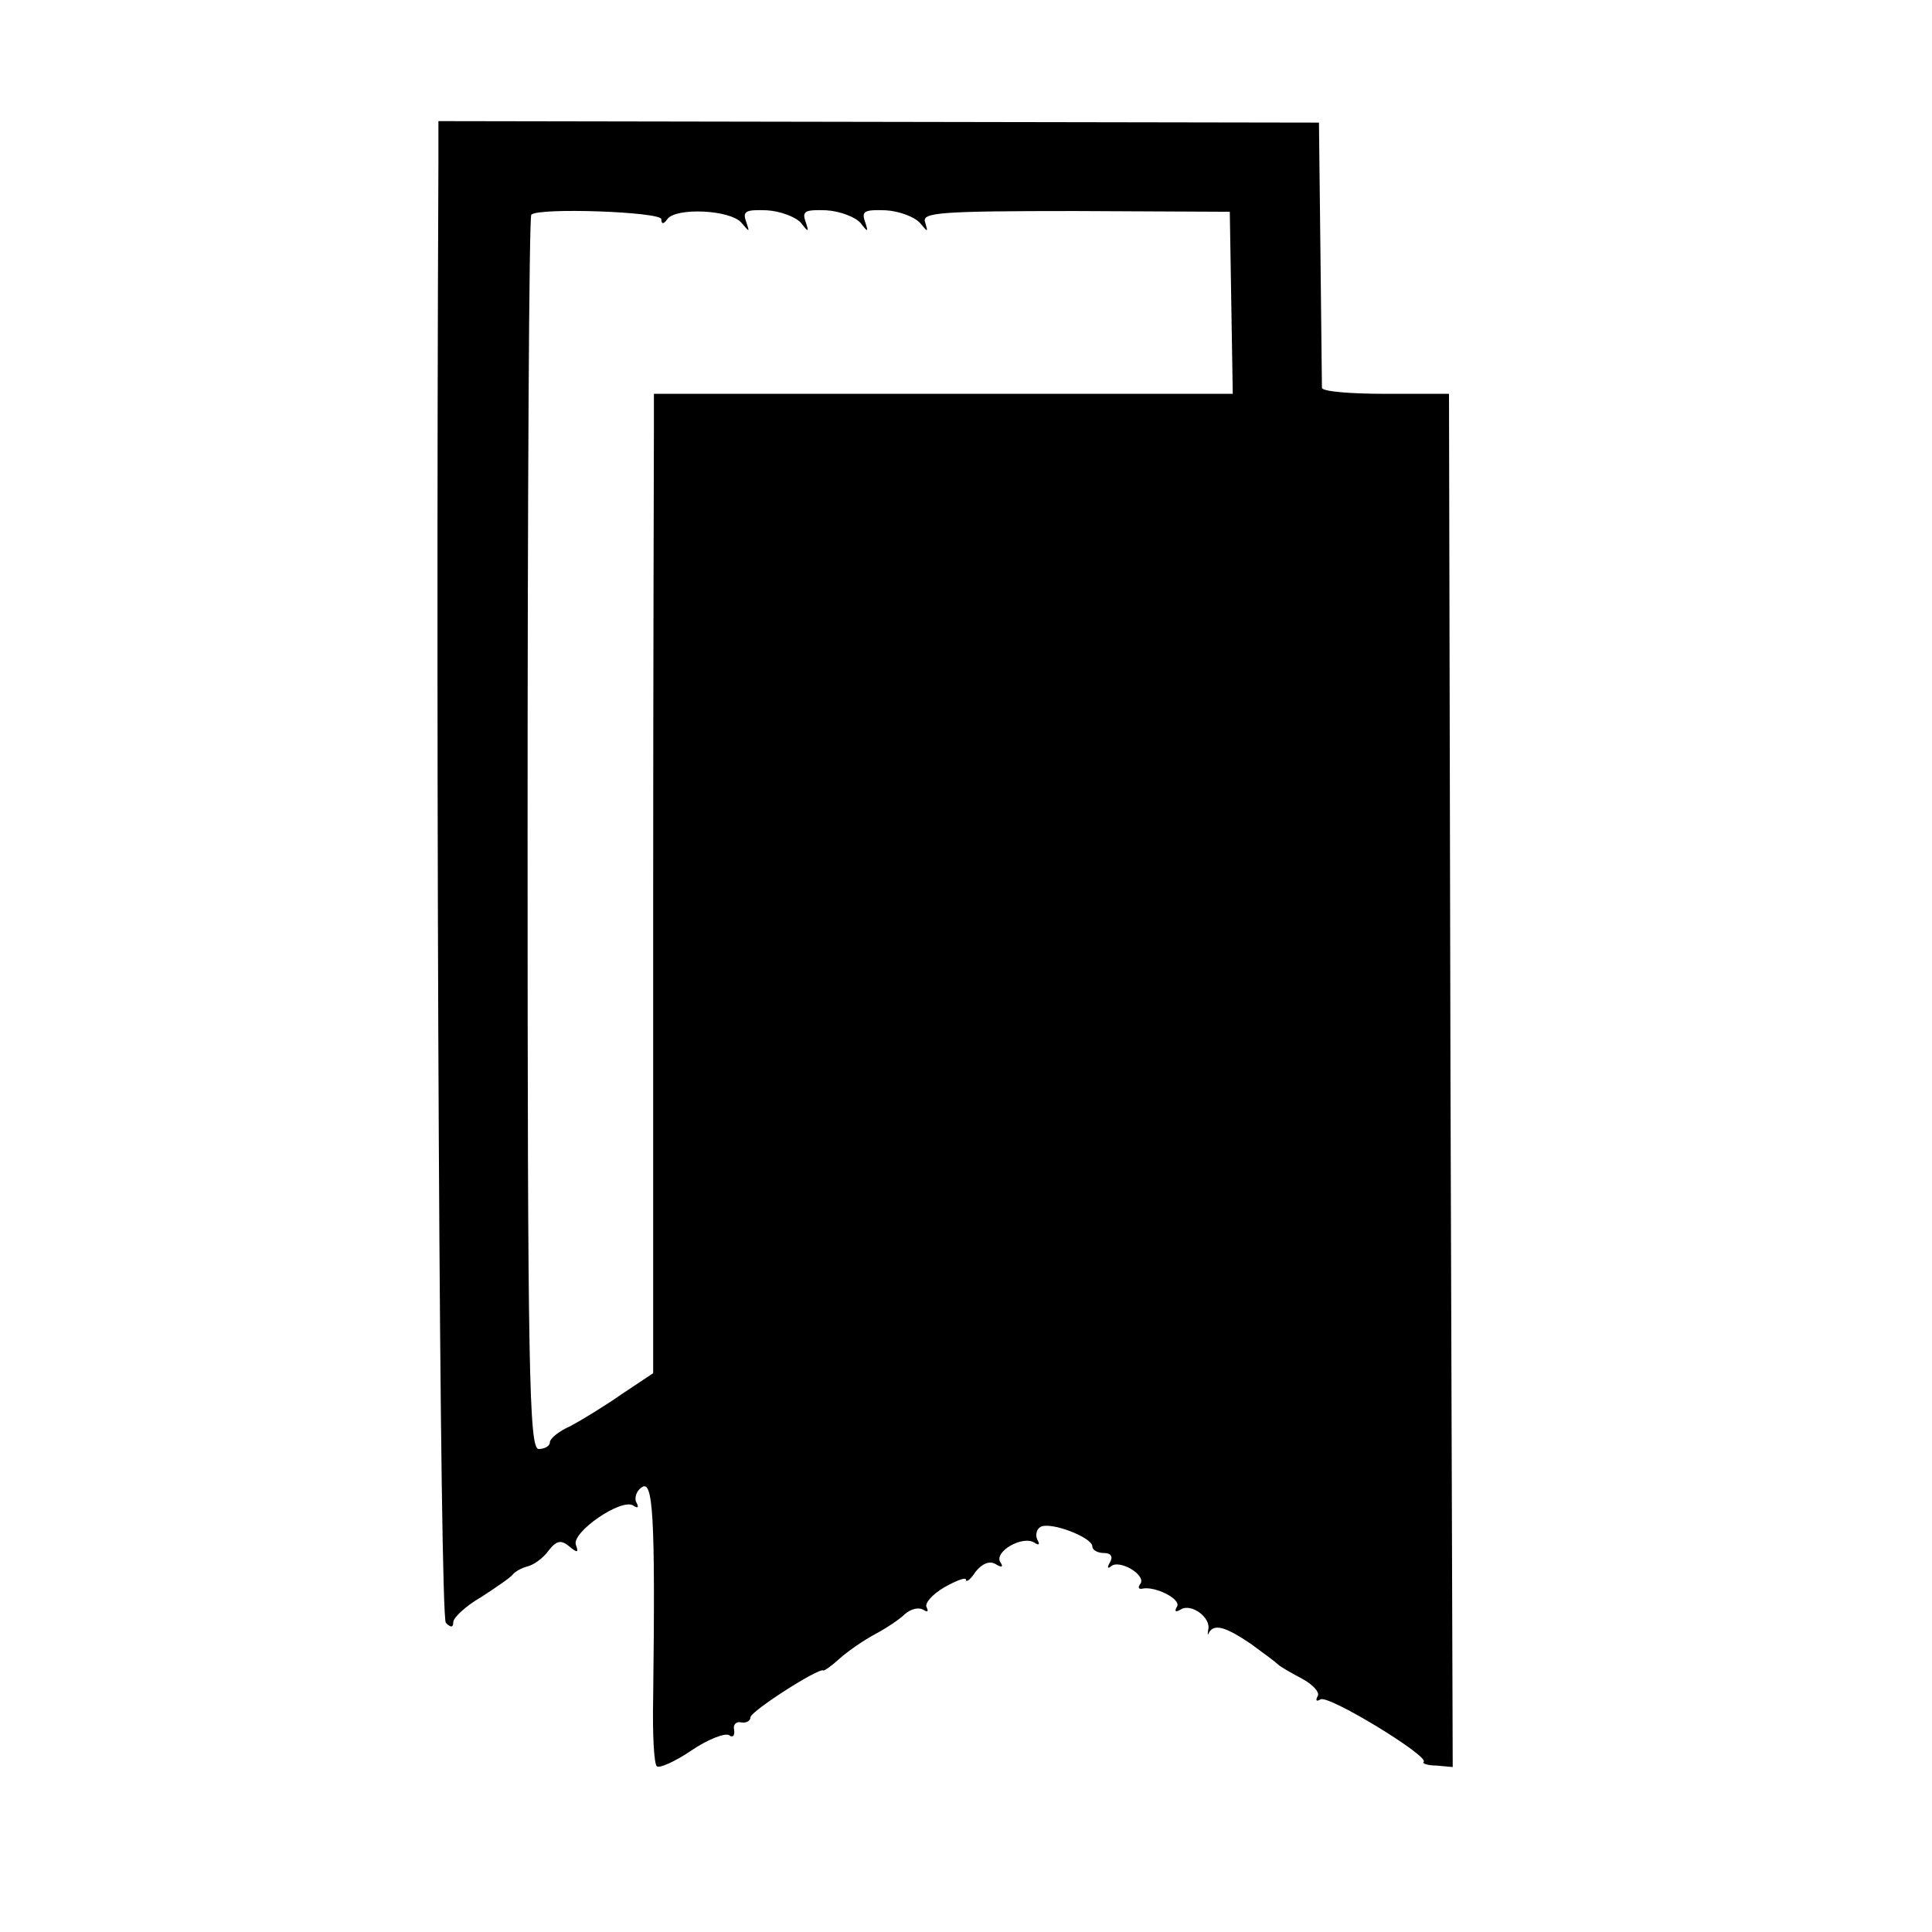
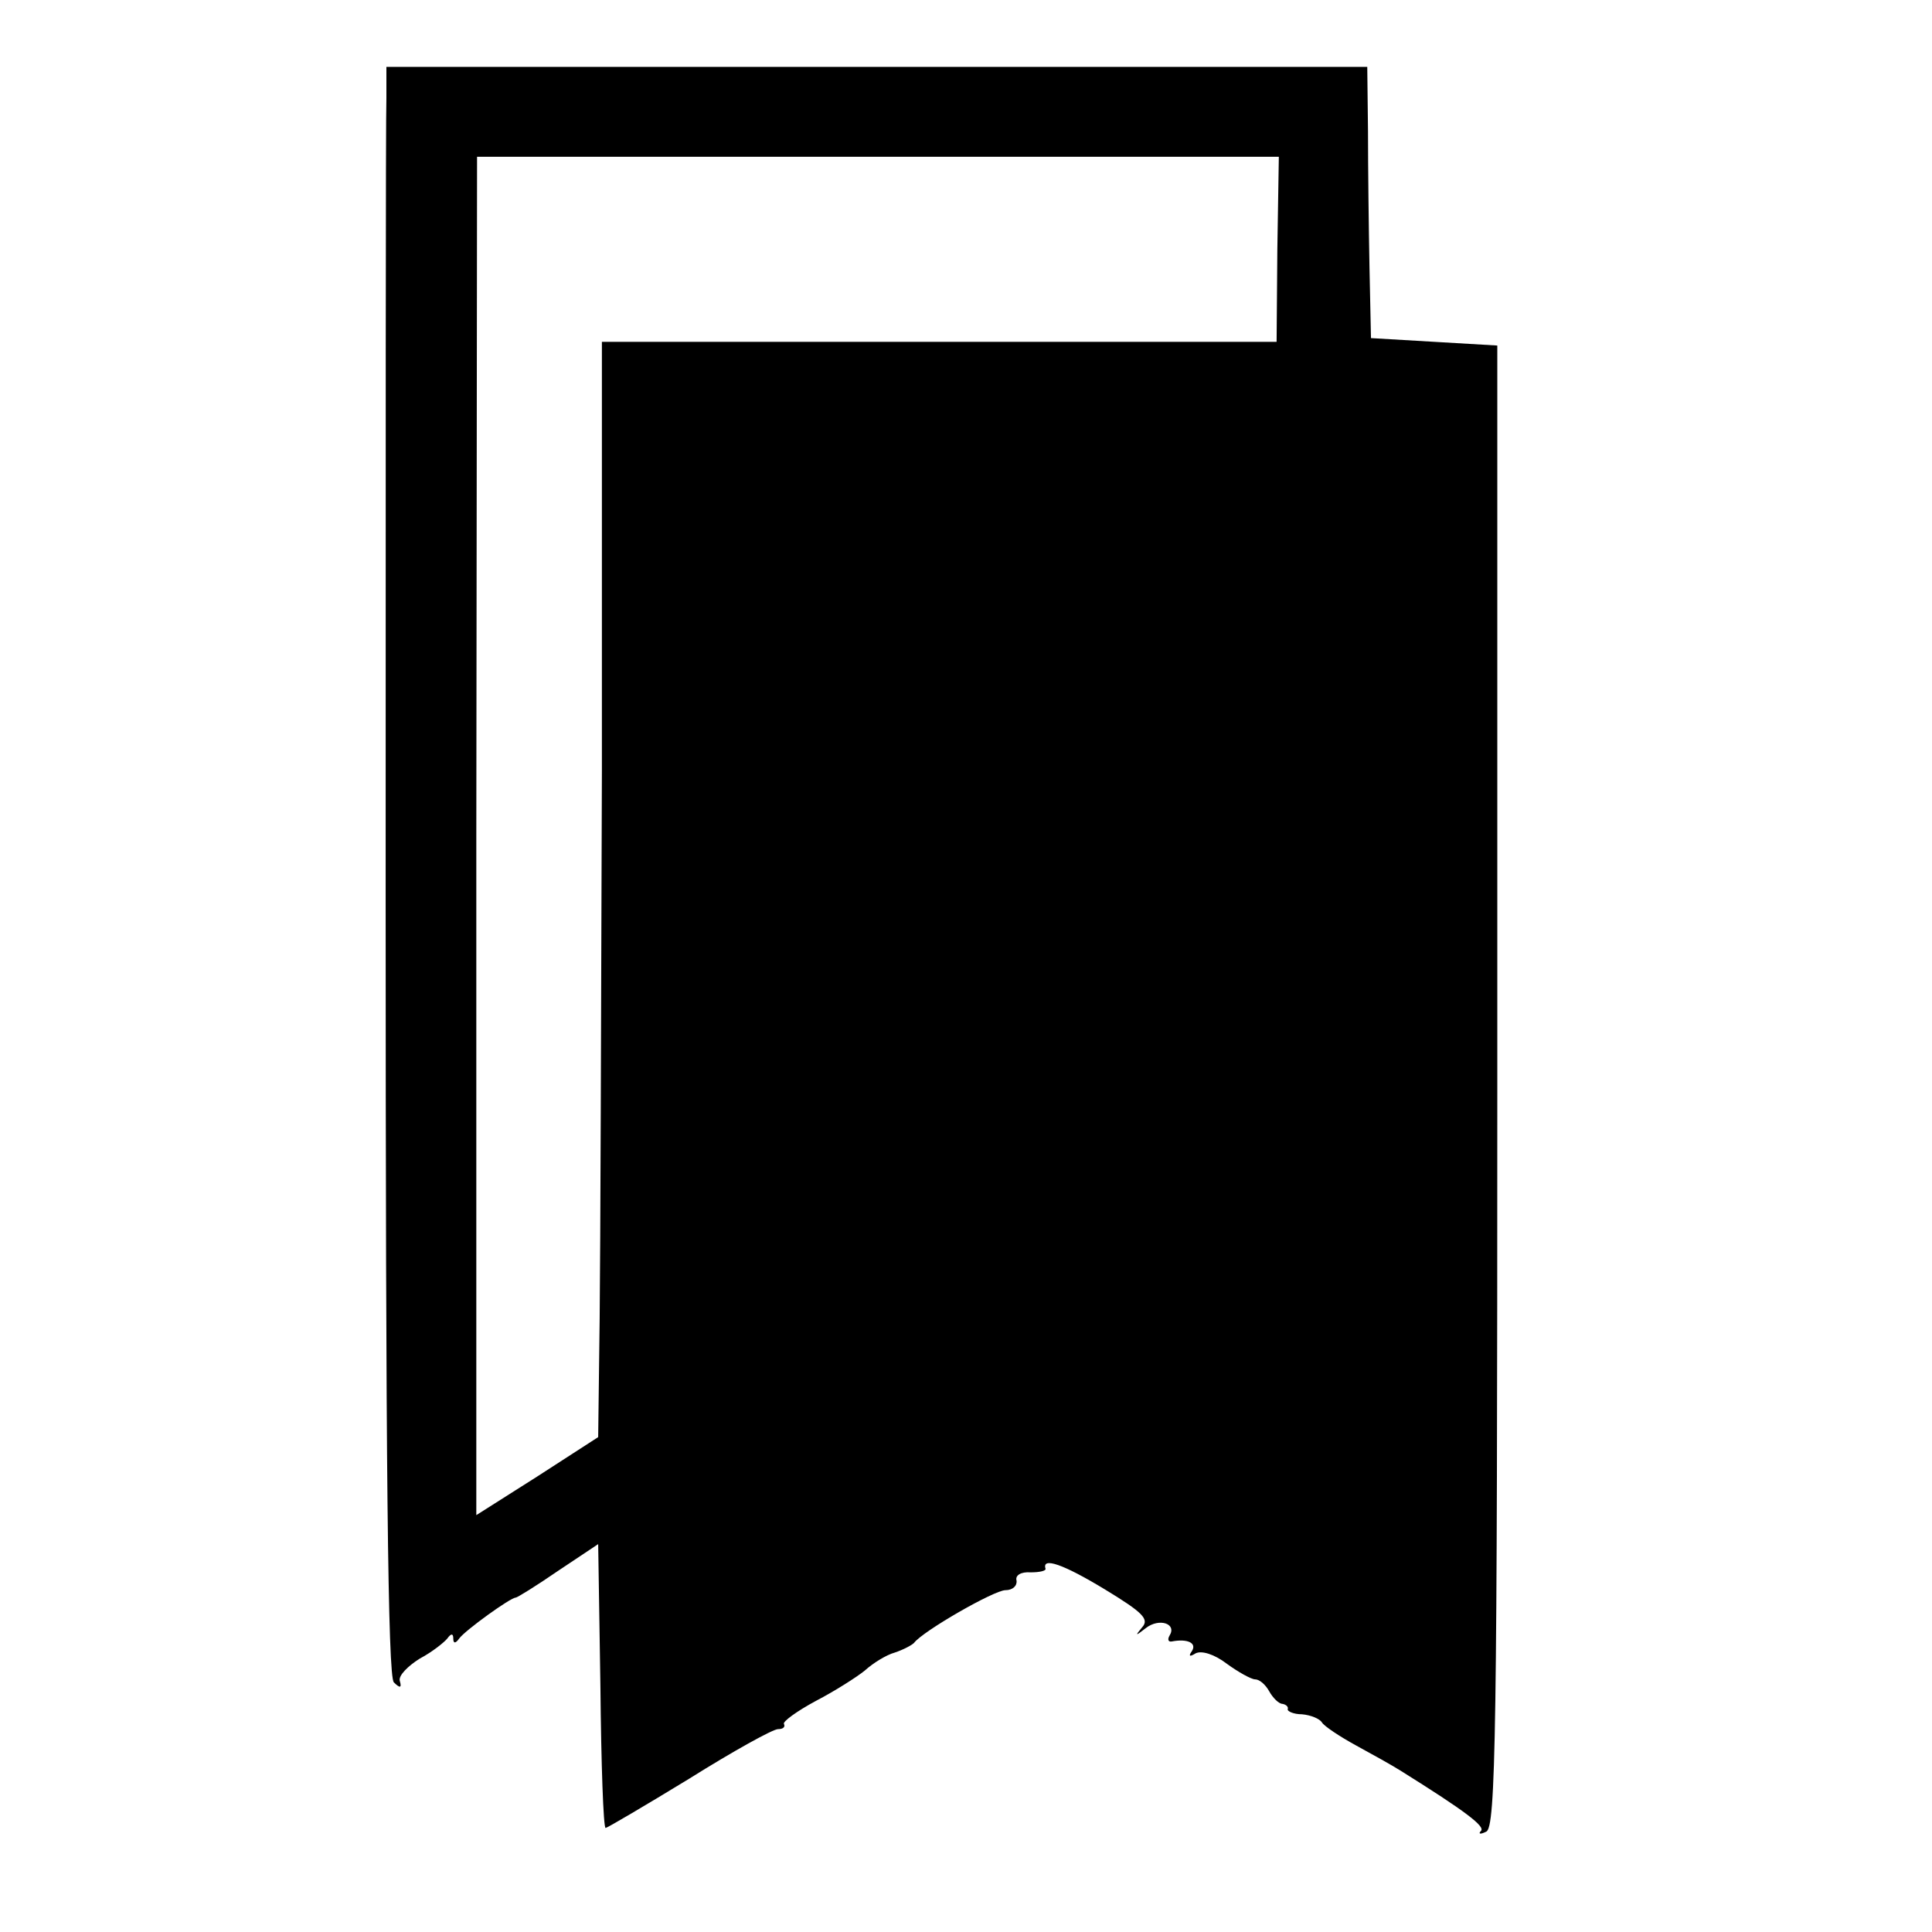
<svg xmlns="http://www.w3.org/2000/svg" version="1.0" width="260pt" height="260pt" viewBox="0 0 260 260" preserveAspectRatio="xMidYMid meet">
  <g transform="translate(0,260) scale(0.1,-0.1)" fill="#000000" stroke="none">
-     <path d="M590 2381 c-4 -880 2 -1957 10 -1965 7 -7 10 -6 10 1 0 6 17 22 38 34 20 13 39 26 42 30 3 4 12 9 20 11 8 2 21 11 28 21 11 14 17 15 28 6 11 -9 13 -9 9 2 -6 17 61 63 77 53 6 -4 8 -3 5 3 -4 6 -1 16 6 21 16 13 19 -37 16 -283 -1 -47 1 -89 5 -92 3 -3 24 6 46 21 22 15 45 24 51 21 5 -4 8 -1 7 7 -2 7 3 12 10 10 6 -1 12 2 12 7 0 8 92 67 98 63 1 -1 11 6 22 16 11 10 33 25 48 33 15 8 33 20 40 27 8 7 18 9 24 6 6 -4 8 -3 5 3 -3 5 7 17 24 27 16 9 29 14 29 10 0 -4 6 0 13 11 9 11 19 15 27 10 8 -5 11 -4 6 3 -8 14 30 36 46 26 6 -4 8 -3 4 4 -3 6 -1 14 4 17 13 8 70 -14 70 -26 0 -5 7 -9 16 -9 9 0 12 -5 8 -12 -4 -7 -4 -10 1 -6 11 10 47 -11 40 -23 -4 -5 -3 -8 2 -7 17 4 53 -14 47 -24 -4 -7 -2 -8 5 -4 14 9 41 -11 37 -27 -1 -7 -1 -9 1 -4 7 12 22 8 56 -15 18 -13 34 -25 37 -28 3 -3 17 -11 32 -19 15 -8 25 -19 21 -24 -3 -6 -1 -7 4 -4 10 7 146 -76 139 -84 -3 -2 5 -5 17 -5 l22 -2 -3 924 -2 924 -85 0 c-47 0 -85 3 -86 8 0 4 -1 86 -2 182 l-2 175 -592 1 -593 1 0 -56z m300 -76 c0 -7 3 -7 8 0 11 16 85 13 100 -5 11 -13 11 -13 6 2 -5 14 0 16 28 15 18 -1 39 -9 46 -17 10 -13 11 -13 6 2 -5 14 0 16 28 15 18 -1 39 -9 46 -17 10 -13 11 -13 6 2 -5 14 0 16 28 15 18 -1 39 -9 46 -17 11 -13 11 -13 7 1 -5 13 19 15 202 15 l208 -1 2 -122 2 -123 -390 0 -389 0 0 -47 c0 -27 -1 -323 -1 -659 l0 -612 -42 -28 c-23 -16 -54 -35 -69 -43 -16 -7 -28 -17 -28 -22 0 -5 -7 -9 -15 -9 -13 0 -15 102 -15 828 0 456 2 831 5 833 9 10 175 4 175 -6z" />
+     <path d="M520 2468 c-1 -24 -1 -510 -1 -1082 0 -765 3 -1042 11 -1050 8 -8 11 -8 8 2 -2 7 11 20 27 30 17 9 33 22 37 27 5 7 8 7 8 0 0 -7 3 -7 8 0 8 11 69 55 76 55 2 0 28 16 57 36 l54 36 3 -191 c1 -105 4 -191 7 -191 2 0 53 30 112 66 59 37 113 67 120 67 7 0 10 3 8 7 -2 3 17 17 43 31 25 13 55 32 66 41 11 10 29 21 40 24 12 4 23 10 26 13 12 16 108 71 123 71 10 0 16 6 15 13 -2 7 6 12 19 11 12 0 21 2 20 5 -5 16 24 6 80 -28 51 -31 60 -40 50 -51 -10 -12 -9 -12 5 -1 18 14 42 6 32 -10 -3 -5 -2 -9 3 -8 21 4 34 -2 27 -13 -5 -7 -3 -8 5 -3 8 4 25 -1 42 -14 15 -11 33 -21 38 -21 6 0 14 -7 19 -16 5 -9 13 -17 18 -17 5 -1 8 -4 7 -7 -1 -3 8 -7 19 -7 12 -1 24 -6 27 -11 3 -5 24 -19 46 -31 22 -12 49 -27 60 -34 88 -55 114 -75 108 -81 -4 -4 -1 -5 7 -1 13 5 15 132 15 1003 l0 997 -85 5 -85 5 -2 95 c-1 52 -2 134 -2 183 l-1 87 -660 0 -660 0 0 -42z m1199 -203 l-1 -125 -454 0 -454 0 0 -577 c-1 -318 -2 -650 -3 -737 l-2 -160 -82 -53 -82 -52 0 914 1 914 539 0 540 0 -2 -124z" />
  </g>
</svg>
